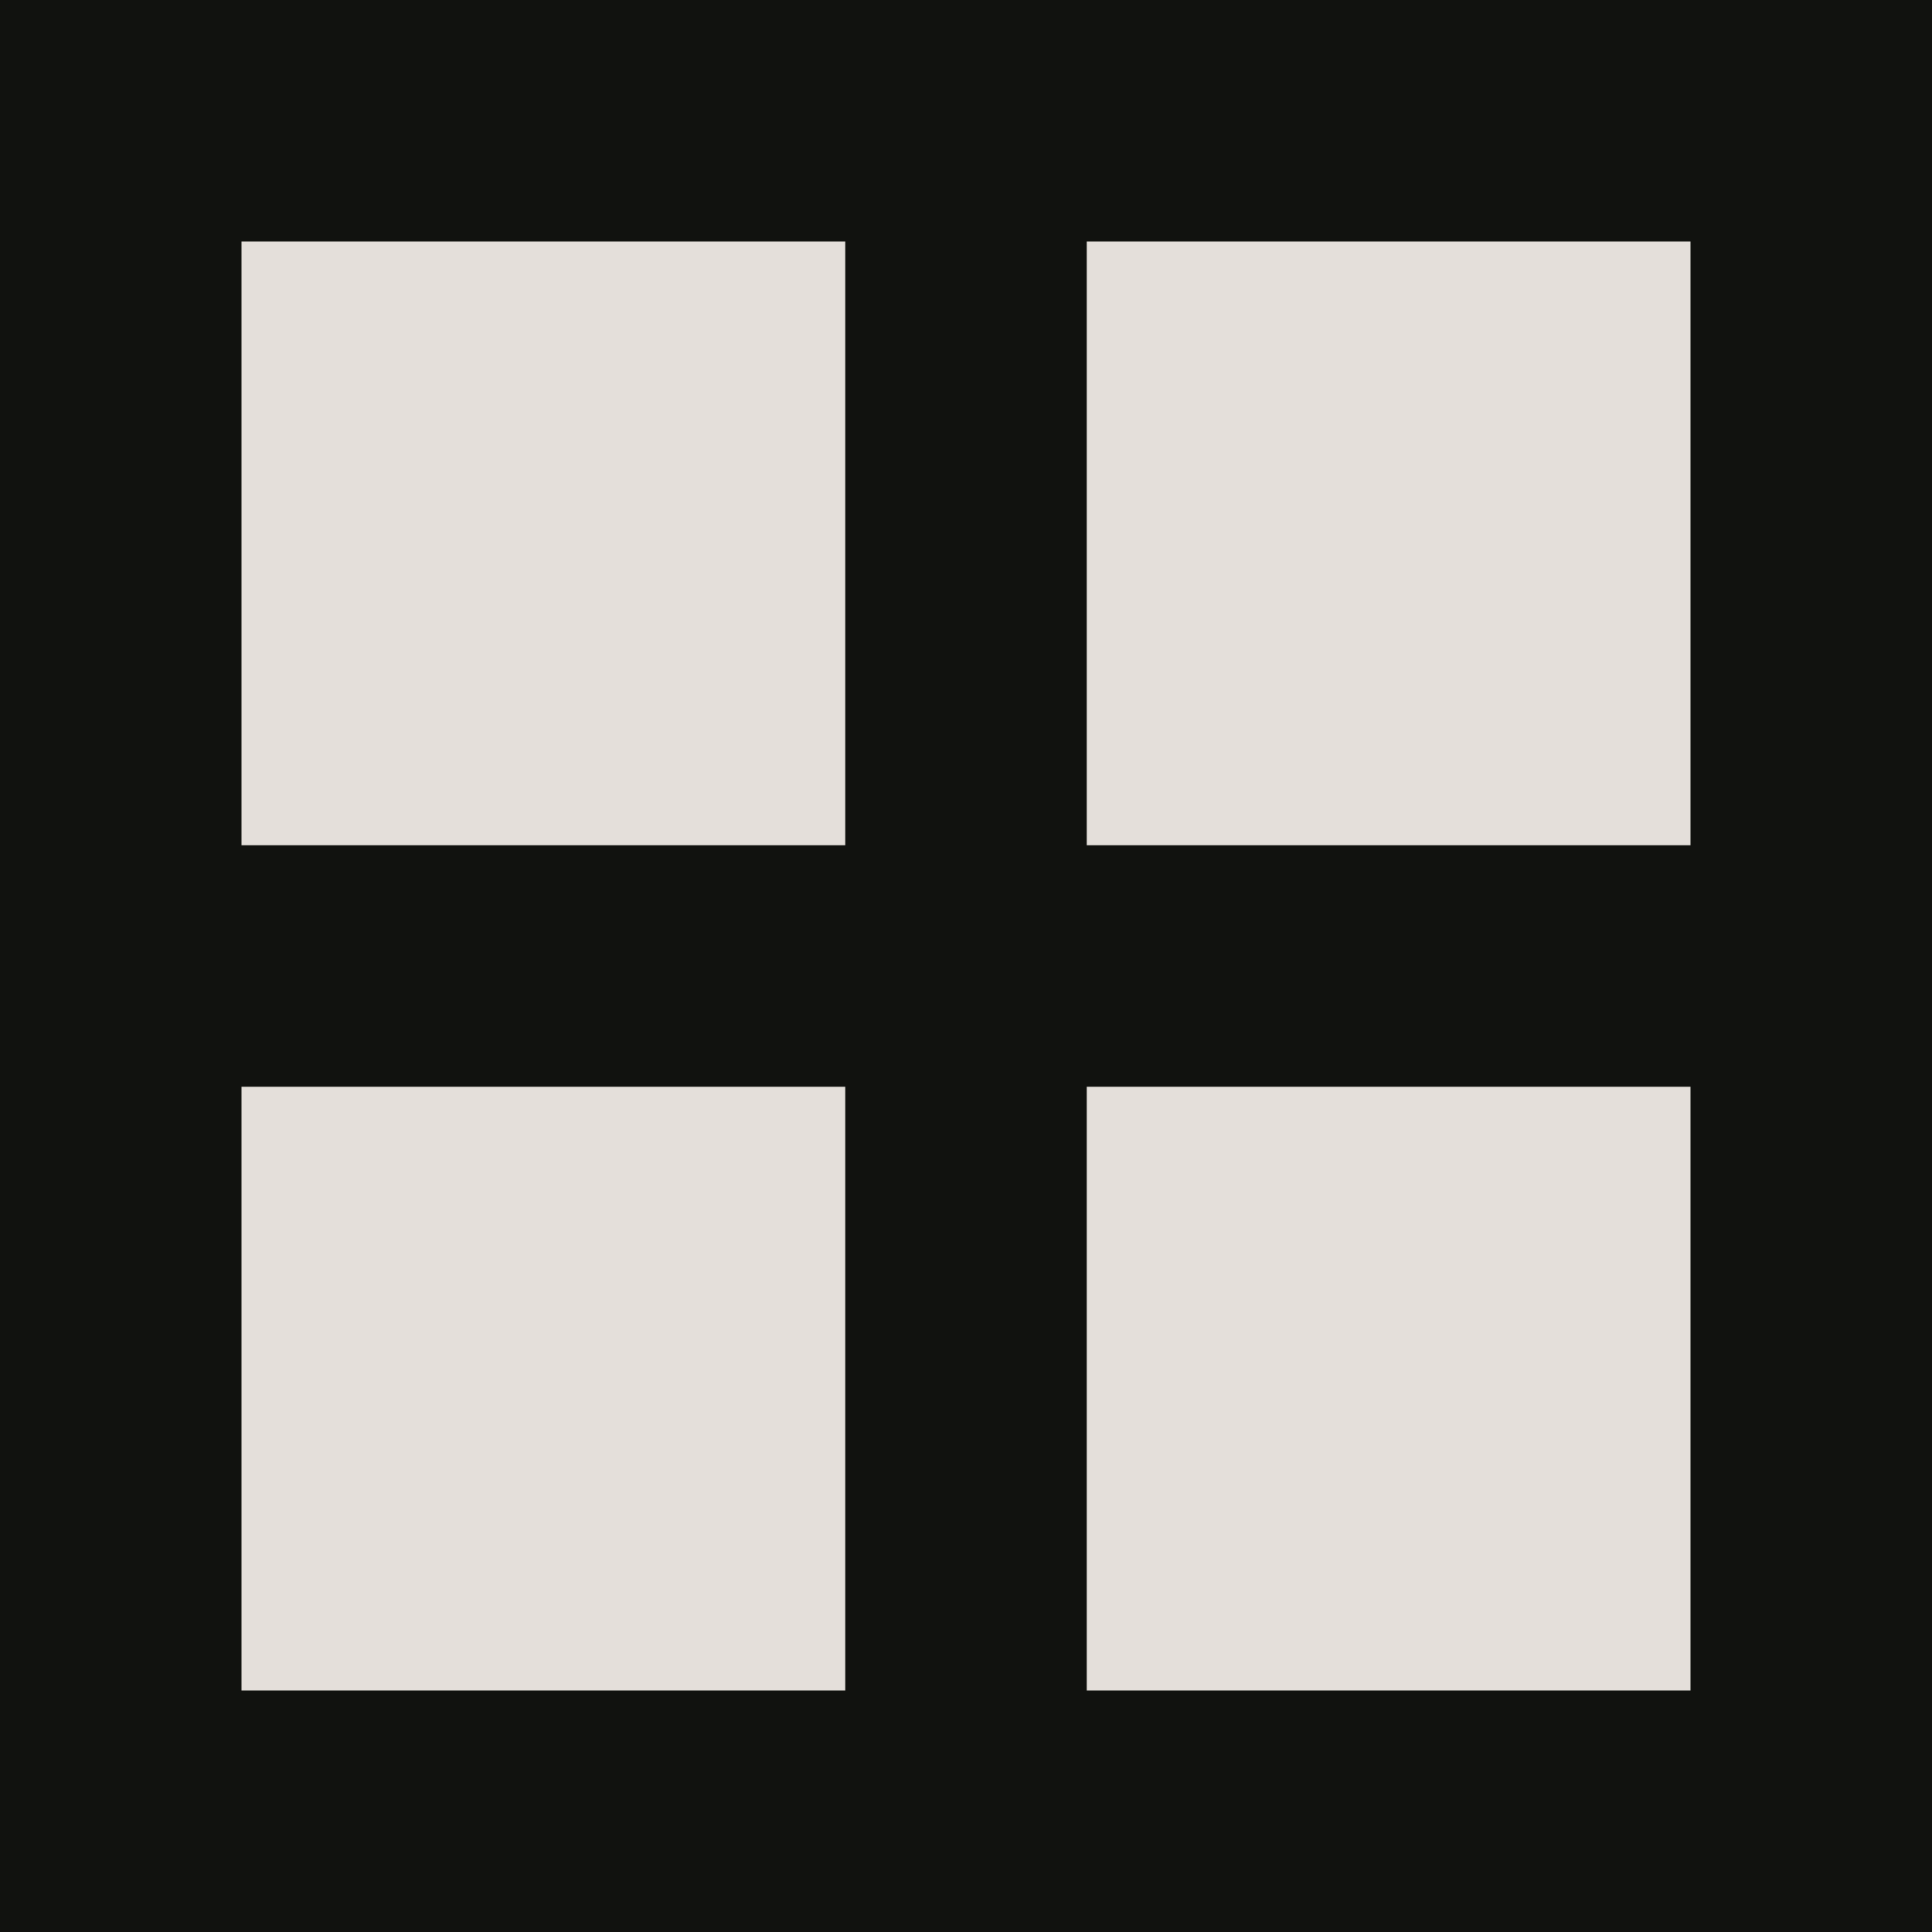
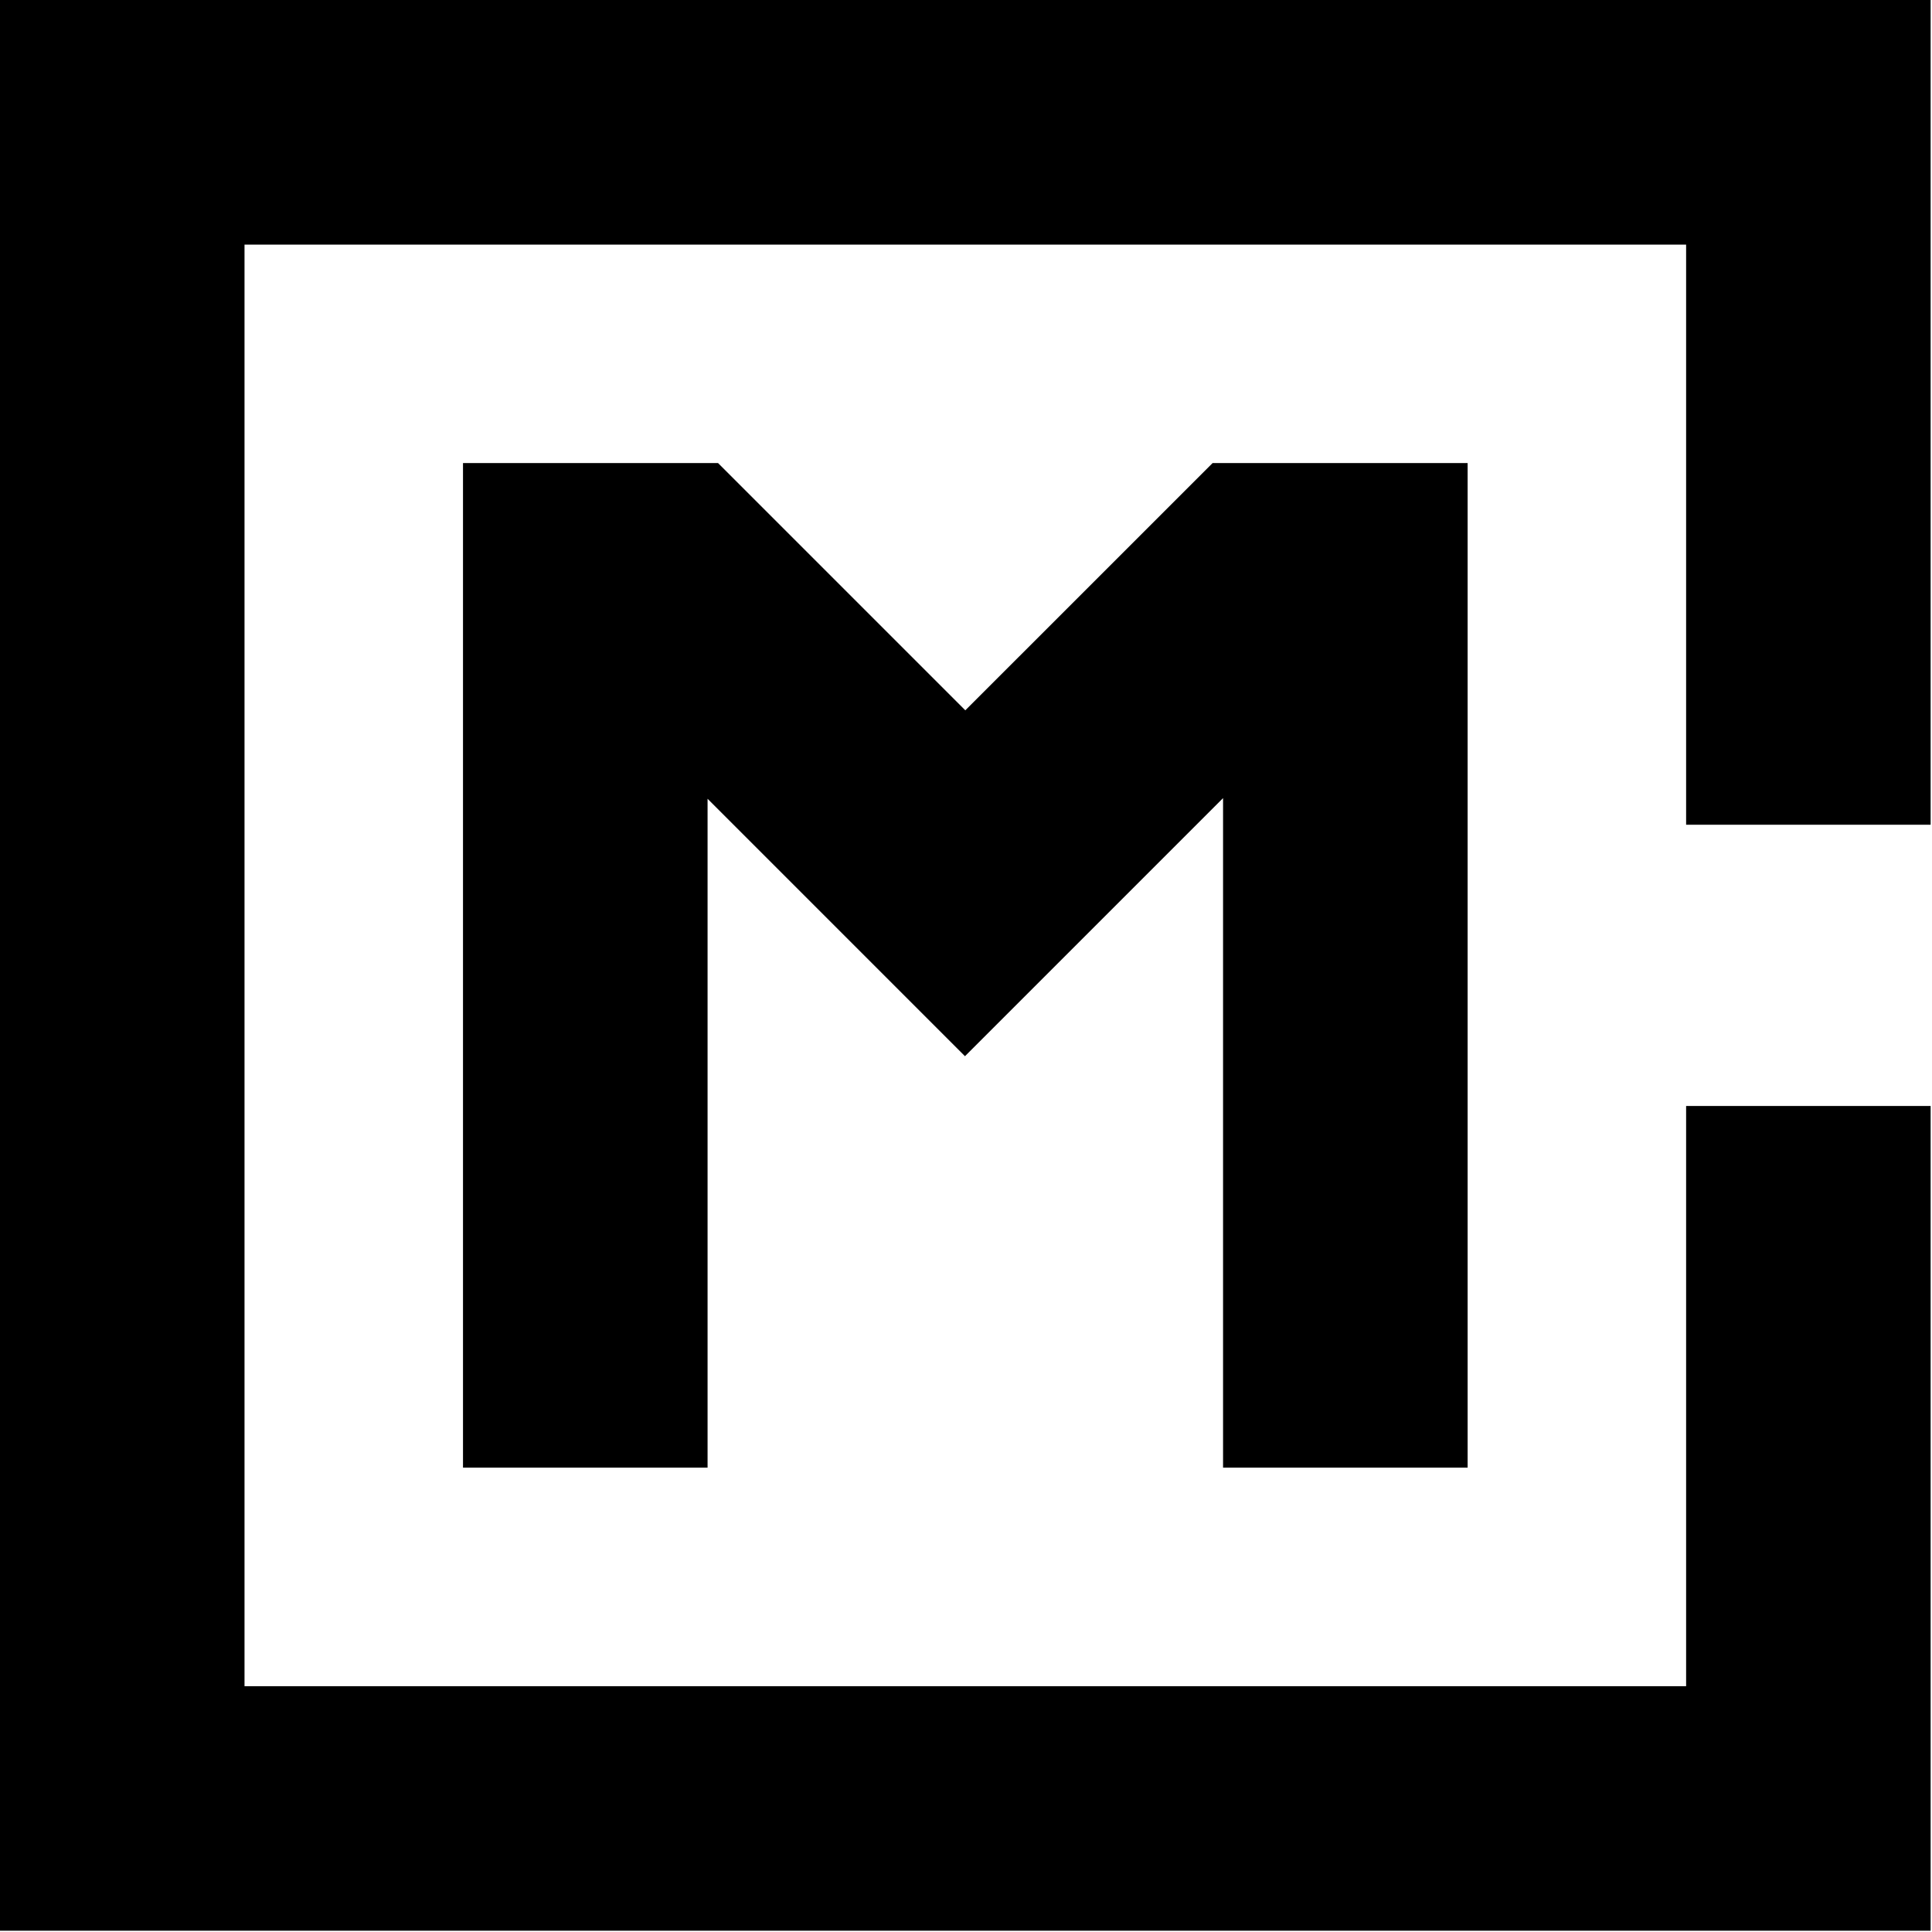
- <svg xmlns="http://www.w3.org/2000/svg" viewBox="0 0 64 64">
-   <rect width="64" height="64" fill="#11120f" />
-   <path fill="#e4dfda" d="M8 8h20v20H8zm28 0h20v20H36zM8 36h20v20H8zm28 0h20v20H36z" />
+ <svg xmlns="http://www.w3.org/2000/svg" width="380.74pt" height="380.75pt" viewBox="0 0 380.74 380.75">
+   <defs>
+     <clipPath id="clip-0">
+       <path clip-rule="nonzero" d="M 48 48 L 380.48 48 L 380.48 333 L 48 333 Z M 48 48 " />
+     </clipPath>
+     <clipPath id="clip-1">
+       <path clip-rule="nonzero" d="M 0 0.004 L 380.48 0.004 L 380.48 380.496 L 0 380.496 Z M 0 0.004 " />
+     </clipPath>
+   </defs>
+   <g clip-path="url(#clip-0)">
+     <path fill-rule="nonzero" fill="rgb(100%, 100%, 100%)" fill-opacity="1" d="M 48.188 48.203 L 48.188 332.309 L 332.293 332.309 L 332.293 217.965 L 380.48 217.965 L 380.48 162.535 L 332.293 162.535 L 332.293 48.203 Z M 238.969 91.262 L 289.234 91.262 L 289.234 289.238 L 241.035 289.238 L 241.035 157.289 L 190.168 208.152 L 156.094 174.066 L 139.445 157.418 L 139.445 289.238 L 91.246 289.238 L 91.246 91.262 L 141.512 91.262 L 190.242 139.988 Z M 238.969 91.262 " />
+   </g>
+   <path fill-rule="nonzero" fill="rgb(0%, 0%, 0%)" fill-opacity="1" d="M 289.234 91.262 L 289.234 289.238 L 241.035 289.238 L 241.035 157.289 L 190.172 208.152 L 156.094 174.066 L 139.445 157.418 L 139.445 289.238 L 91.246 289.238 L 91.246 91.262 L 141.512 91.262 L 190.238 139.988 L 238.969 91.262 Z M 289.234 91.262 " />
+   <g clip-path="url(#clip-1)">
+     <path fill-rule="nonzero" fill="rgb(0%, 0%, 0%)" fill-opacity="1" d="M 0 0.004 L 0 380.496 L 380.48 380.496 L 380.48 217.965 L 332.293 217.965 L 332.293 332.309 L 48.188 332.309 L 48.188 48.203 L 332.293 48.203 L 332.293 162.535 L 380.48 162.535 L 380.48 0.004 Z M 0 0.004 " />
+   </g>
</svg>
